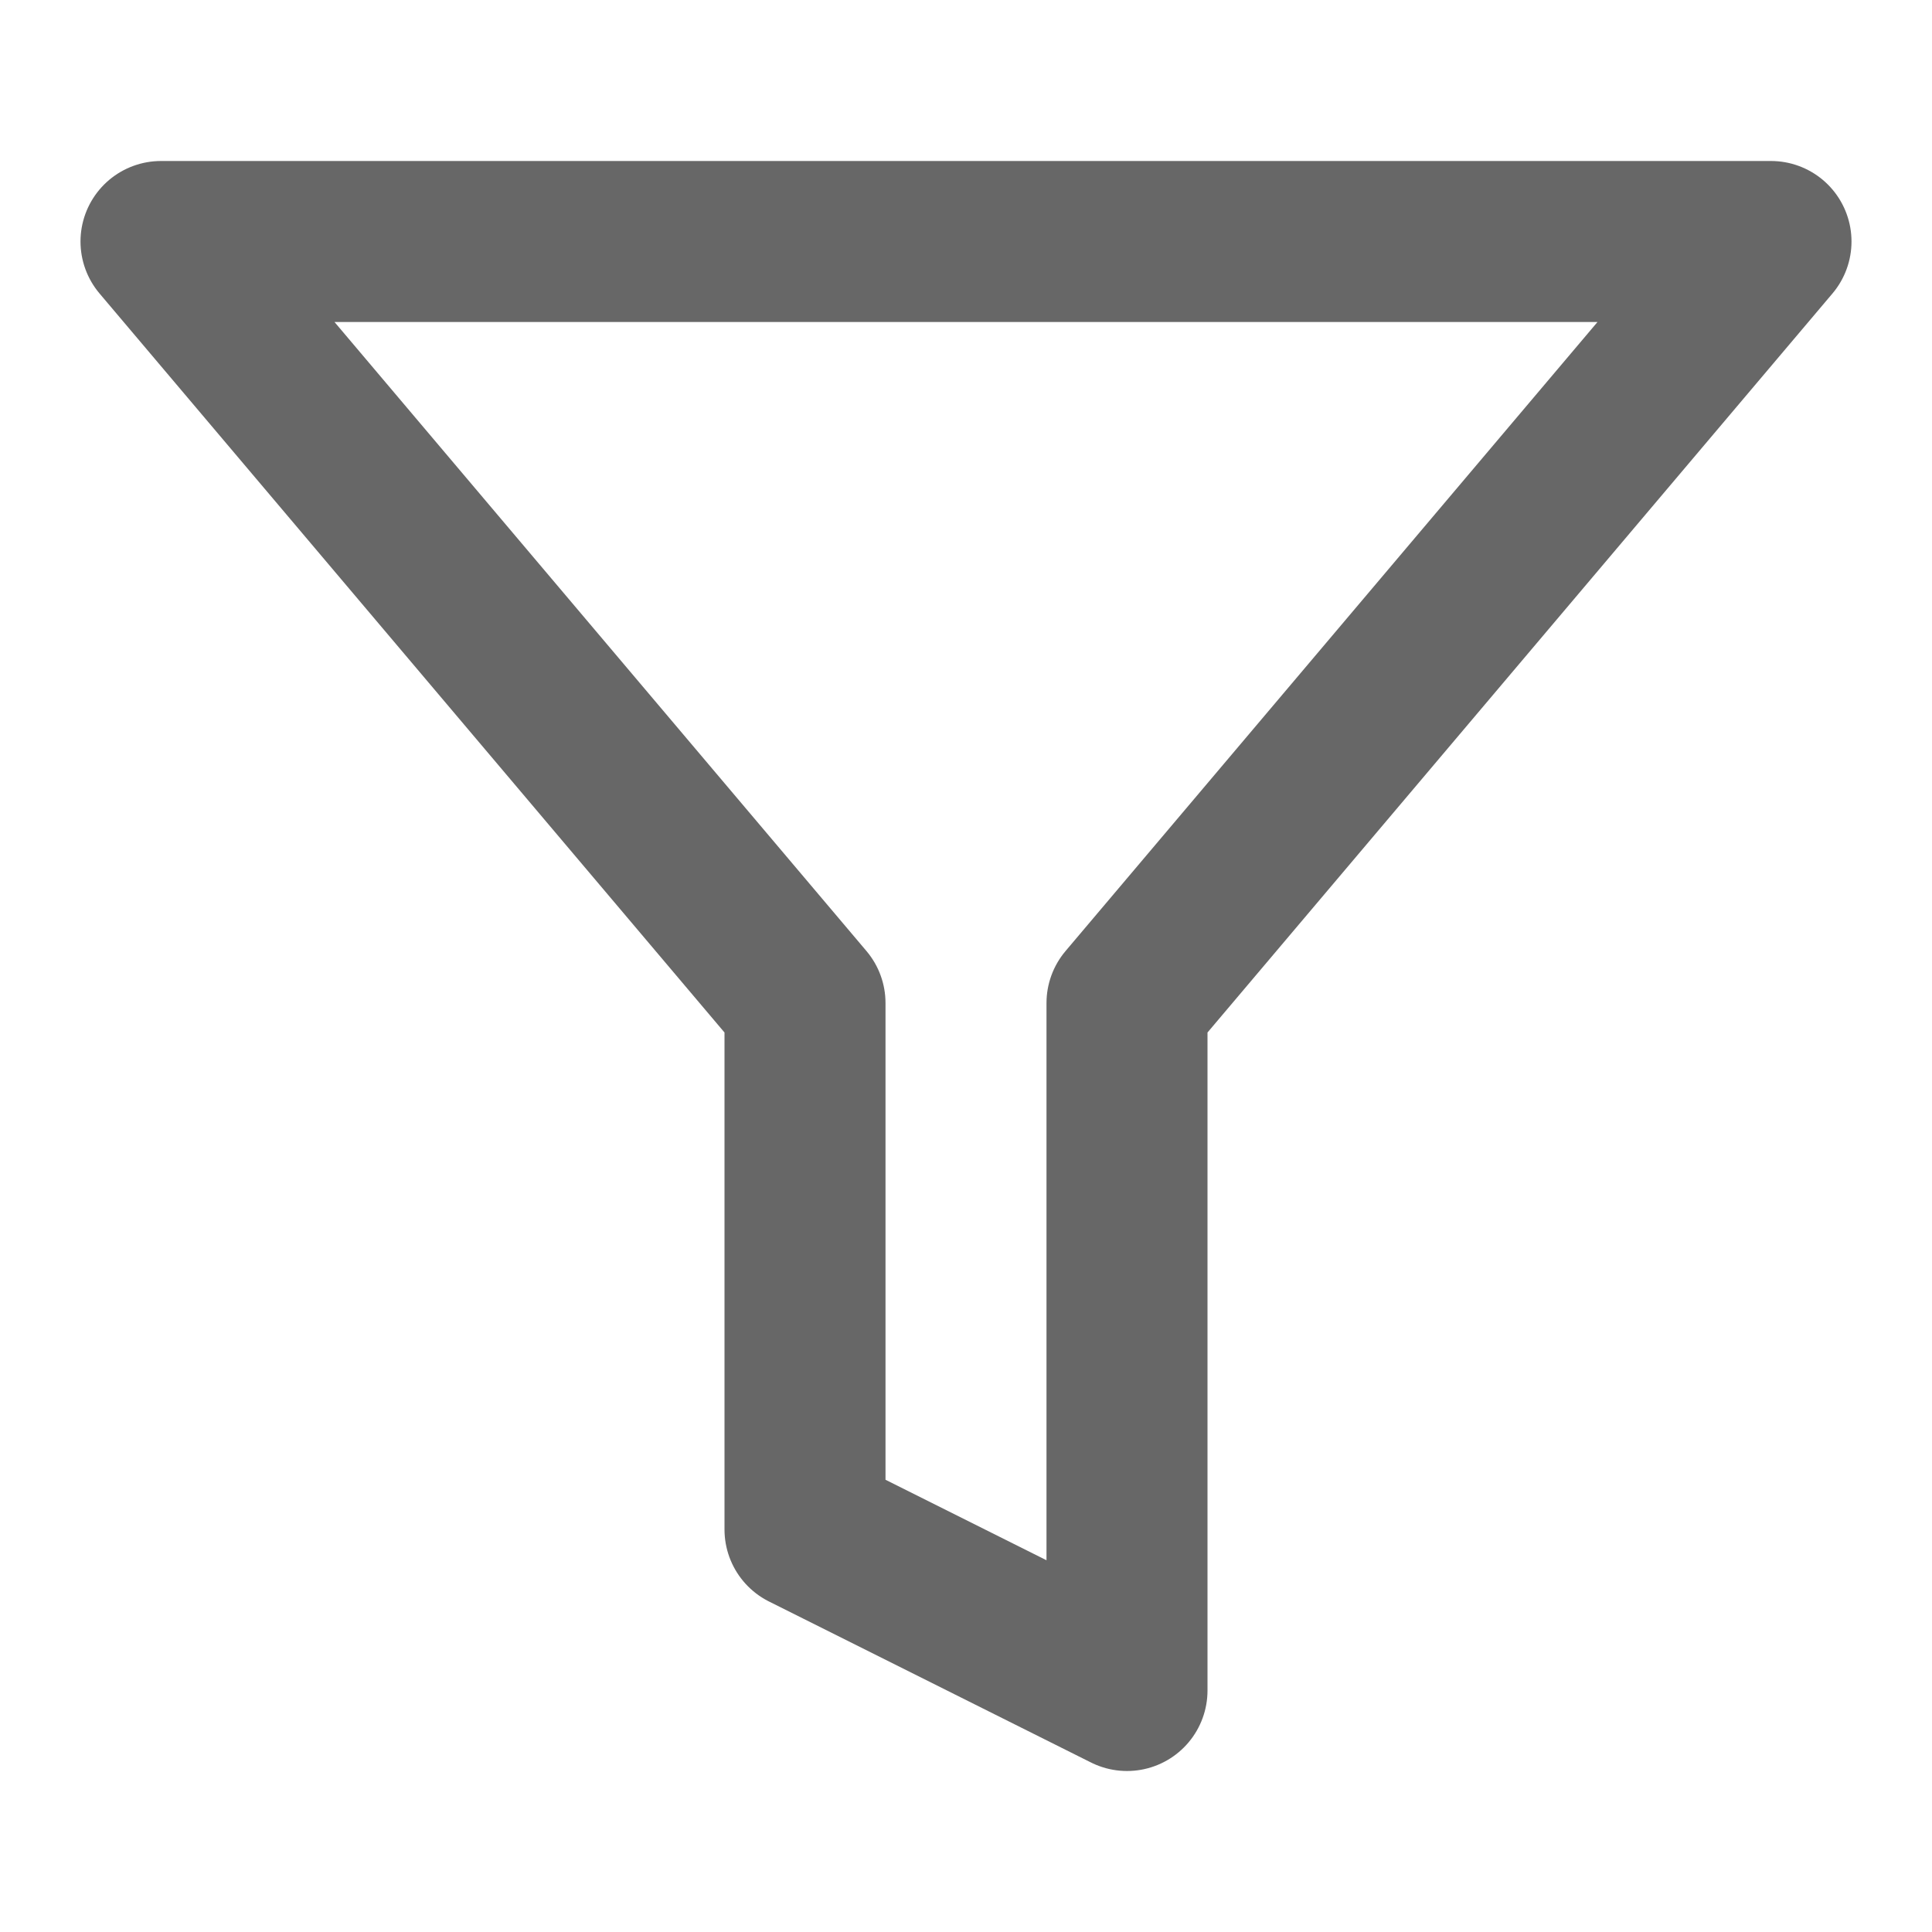
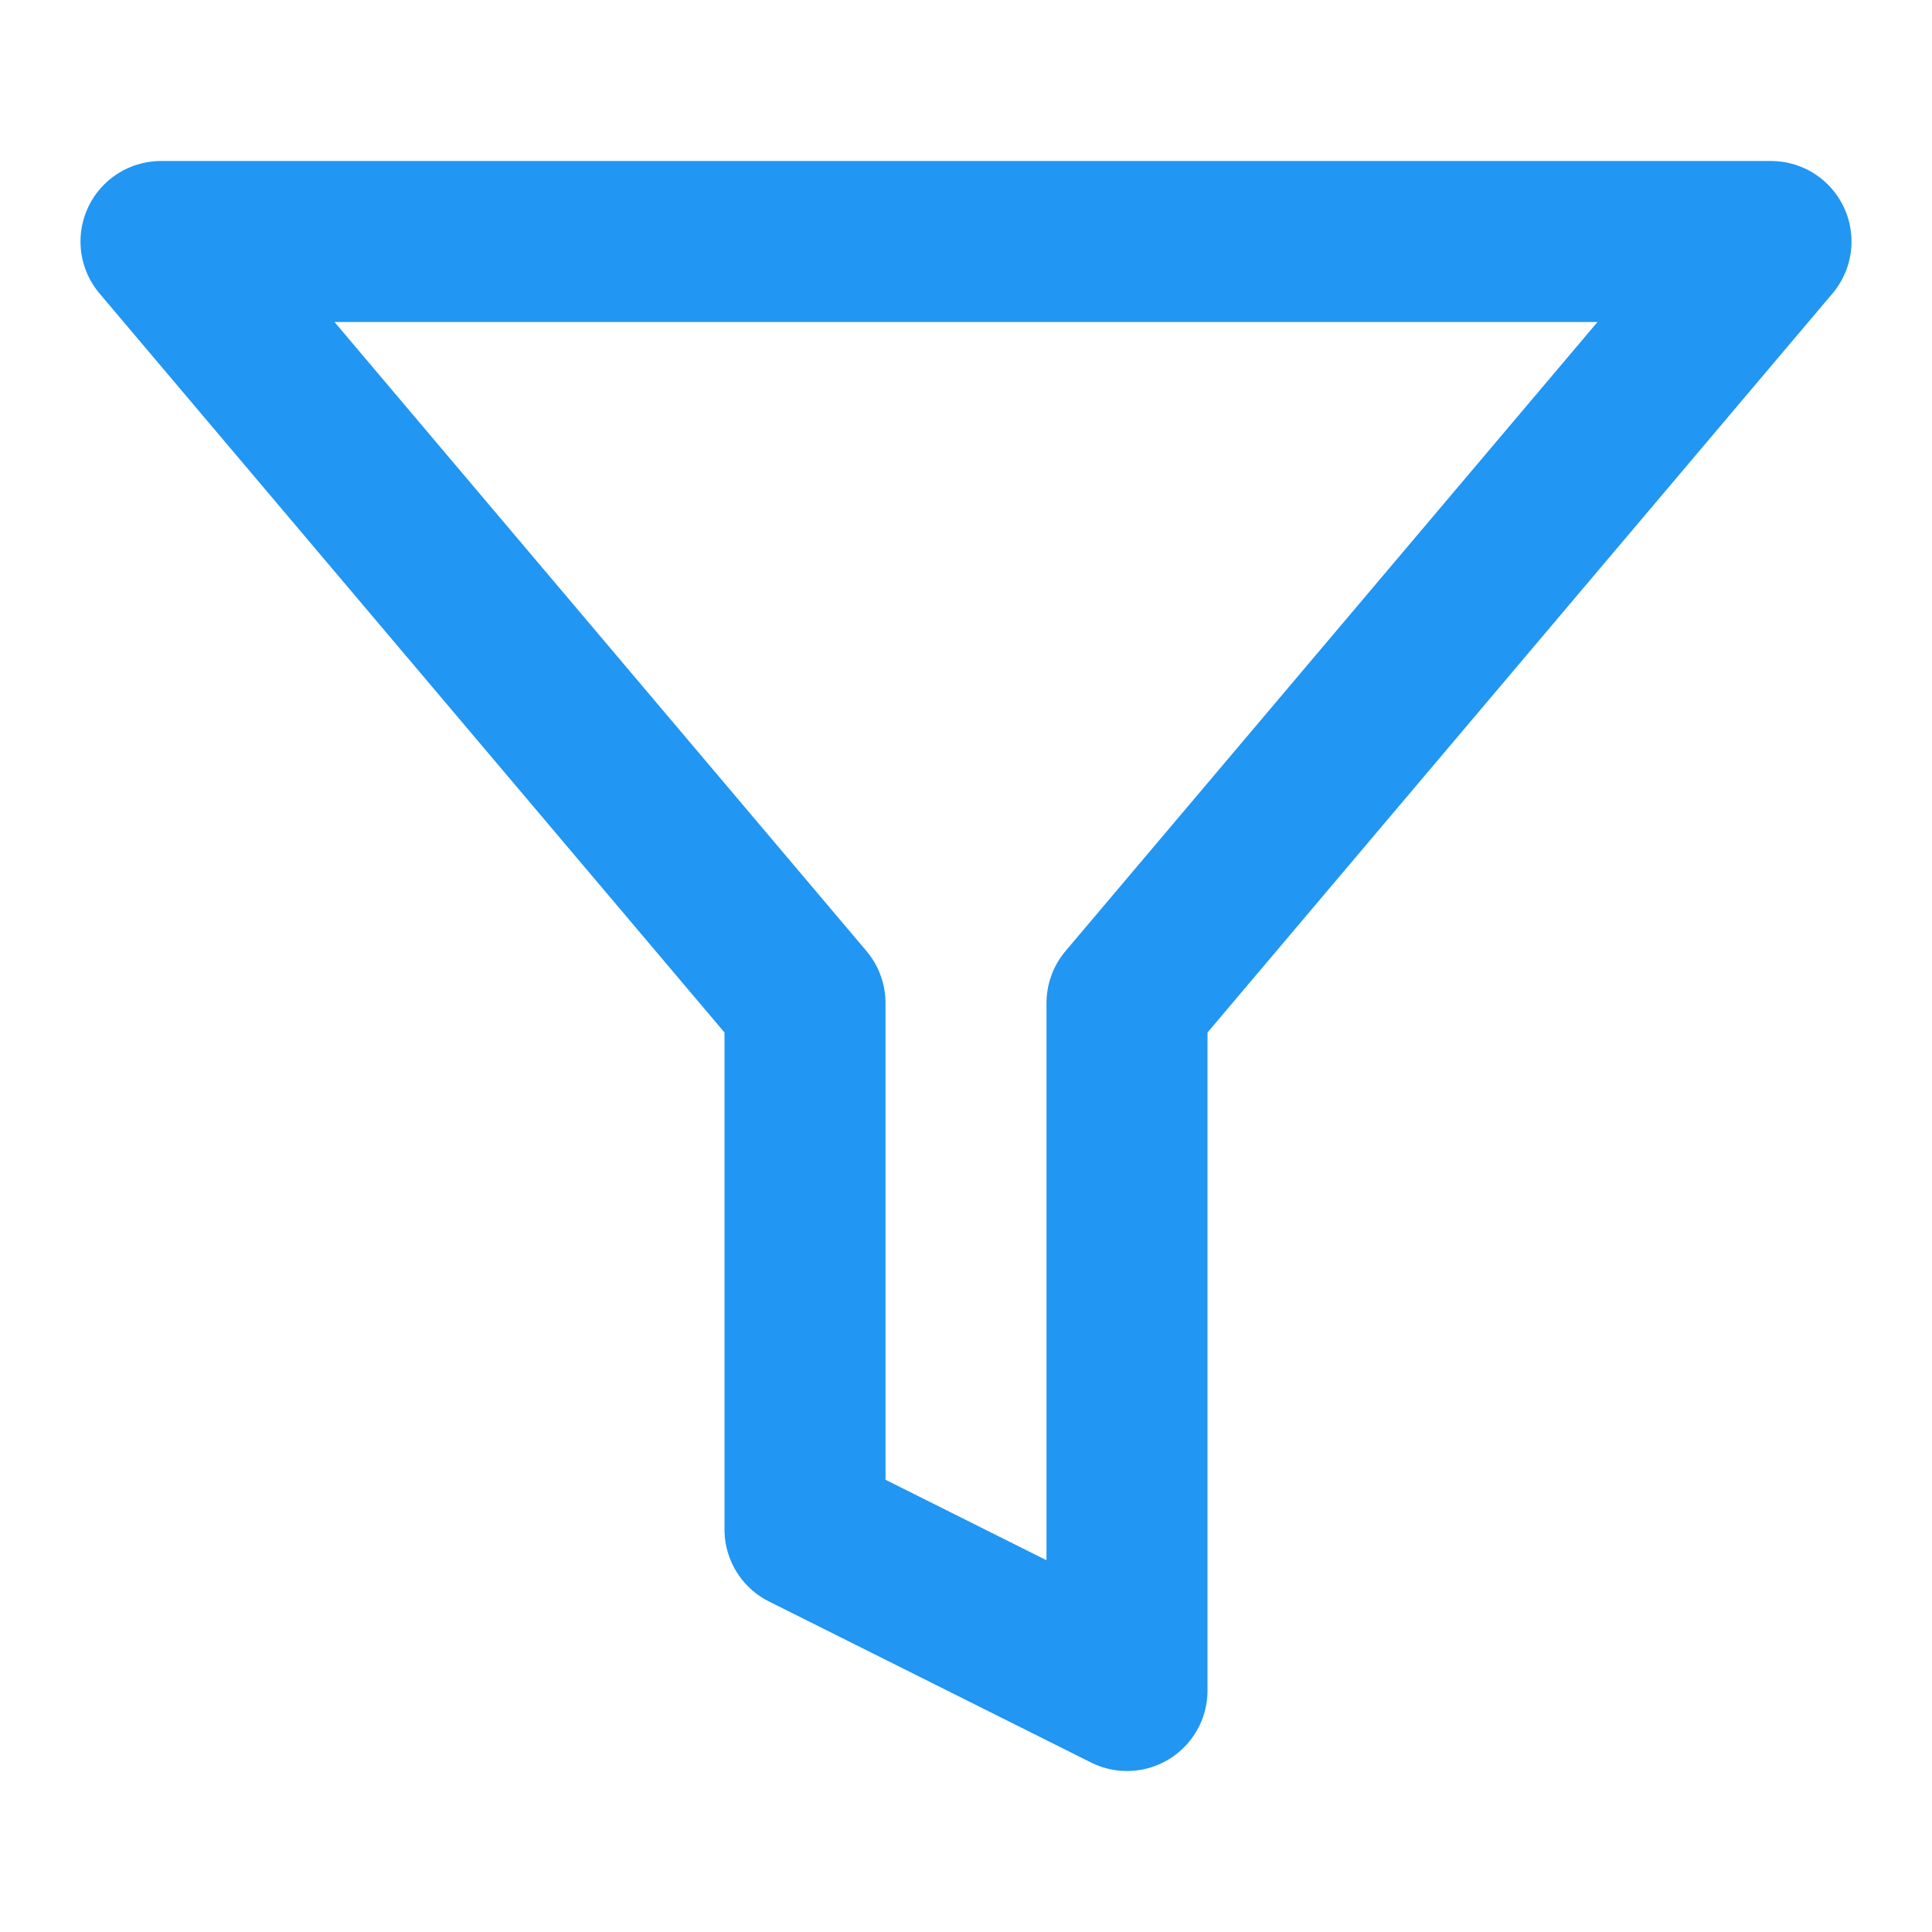
<svg xmlns="http://www.w3.org/2000/svg" width="24" height="24" viewBox="0 0 24 24" fill="none">
-   <path d="M22 3H2L10 12.46V19L14 21V12.46L22 3Z" stroke="#676767" stroke-width="2" stroke-linecap="round" stroke-linejoin="round" />
+   <path d="M22 3H2L10 12.46V19L14 21V12.46L22 3Z" stroke="#2196F3" stroke-width="2" stroke-linecap="round" stroke-linejoin="round" />
</svg>
